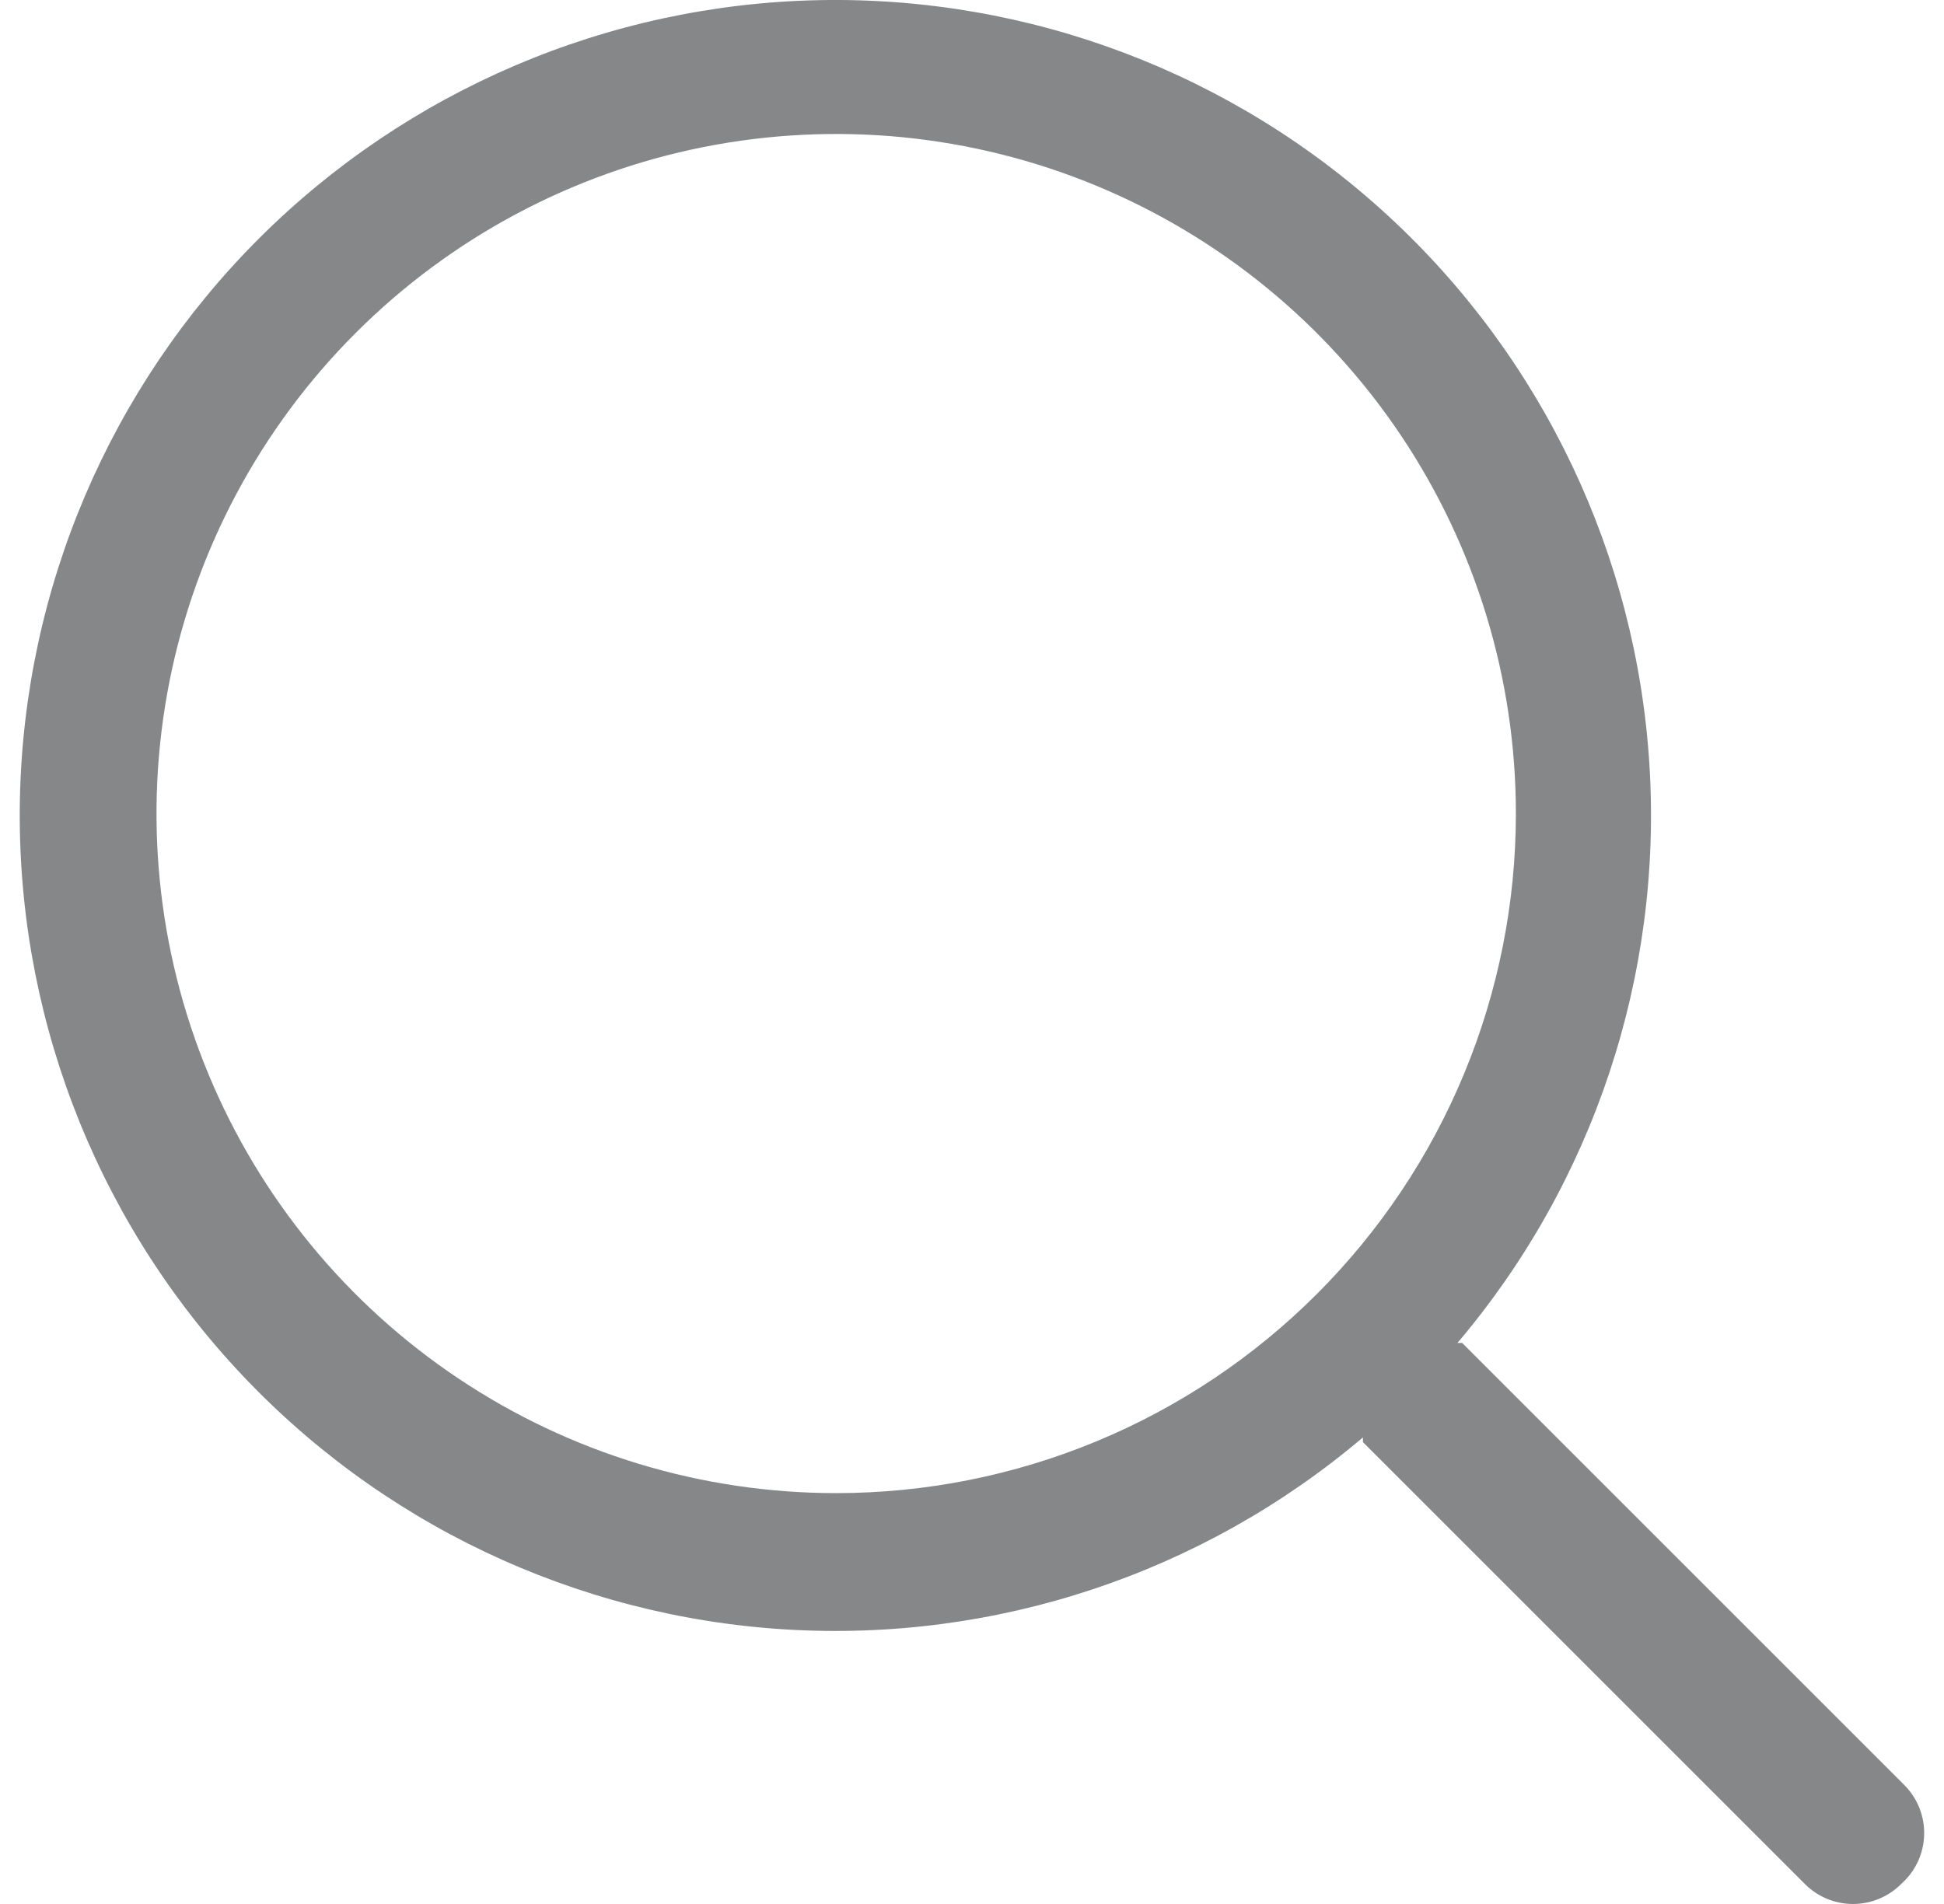
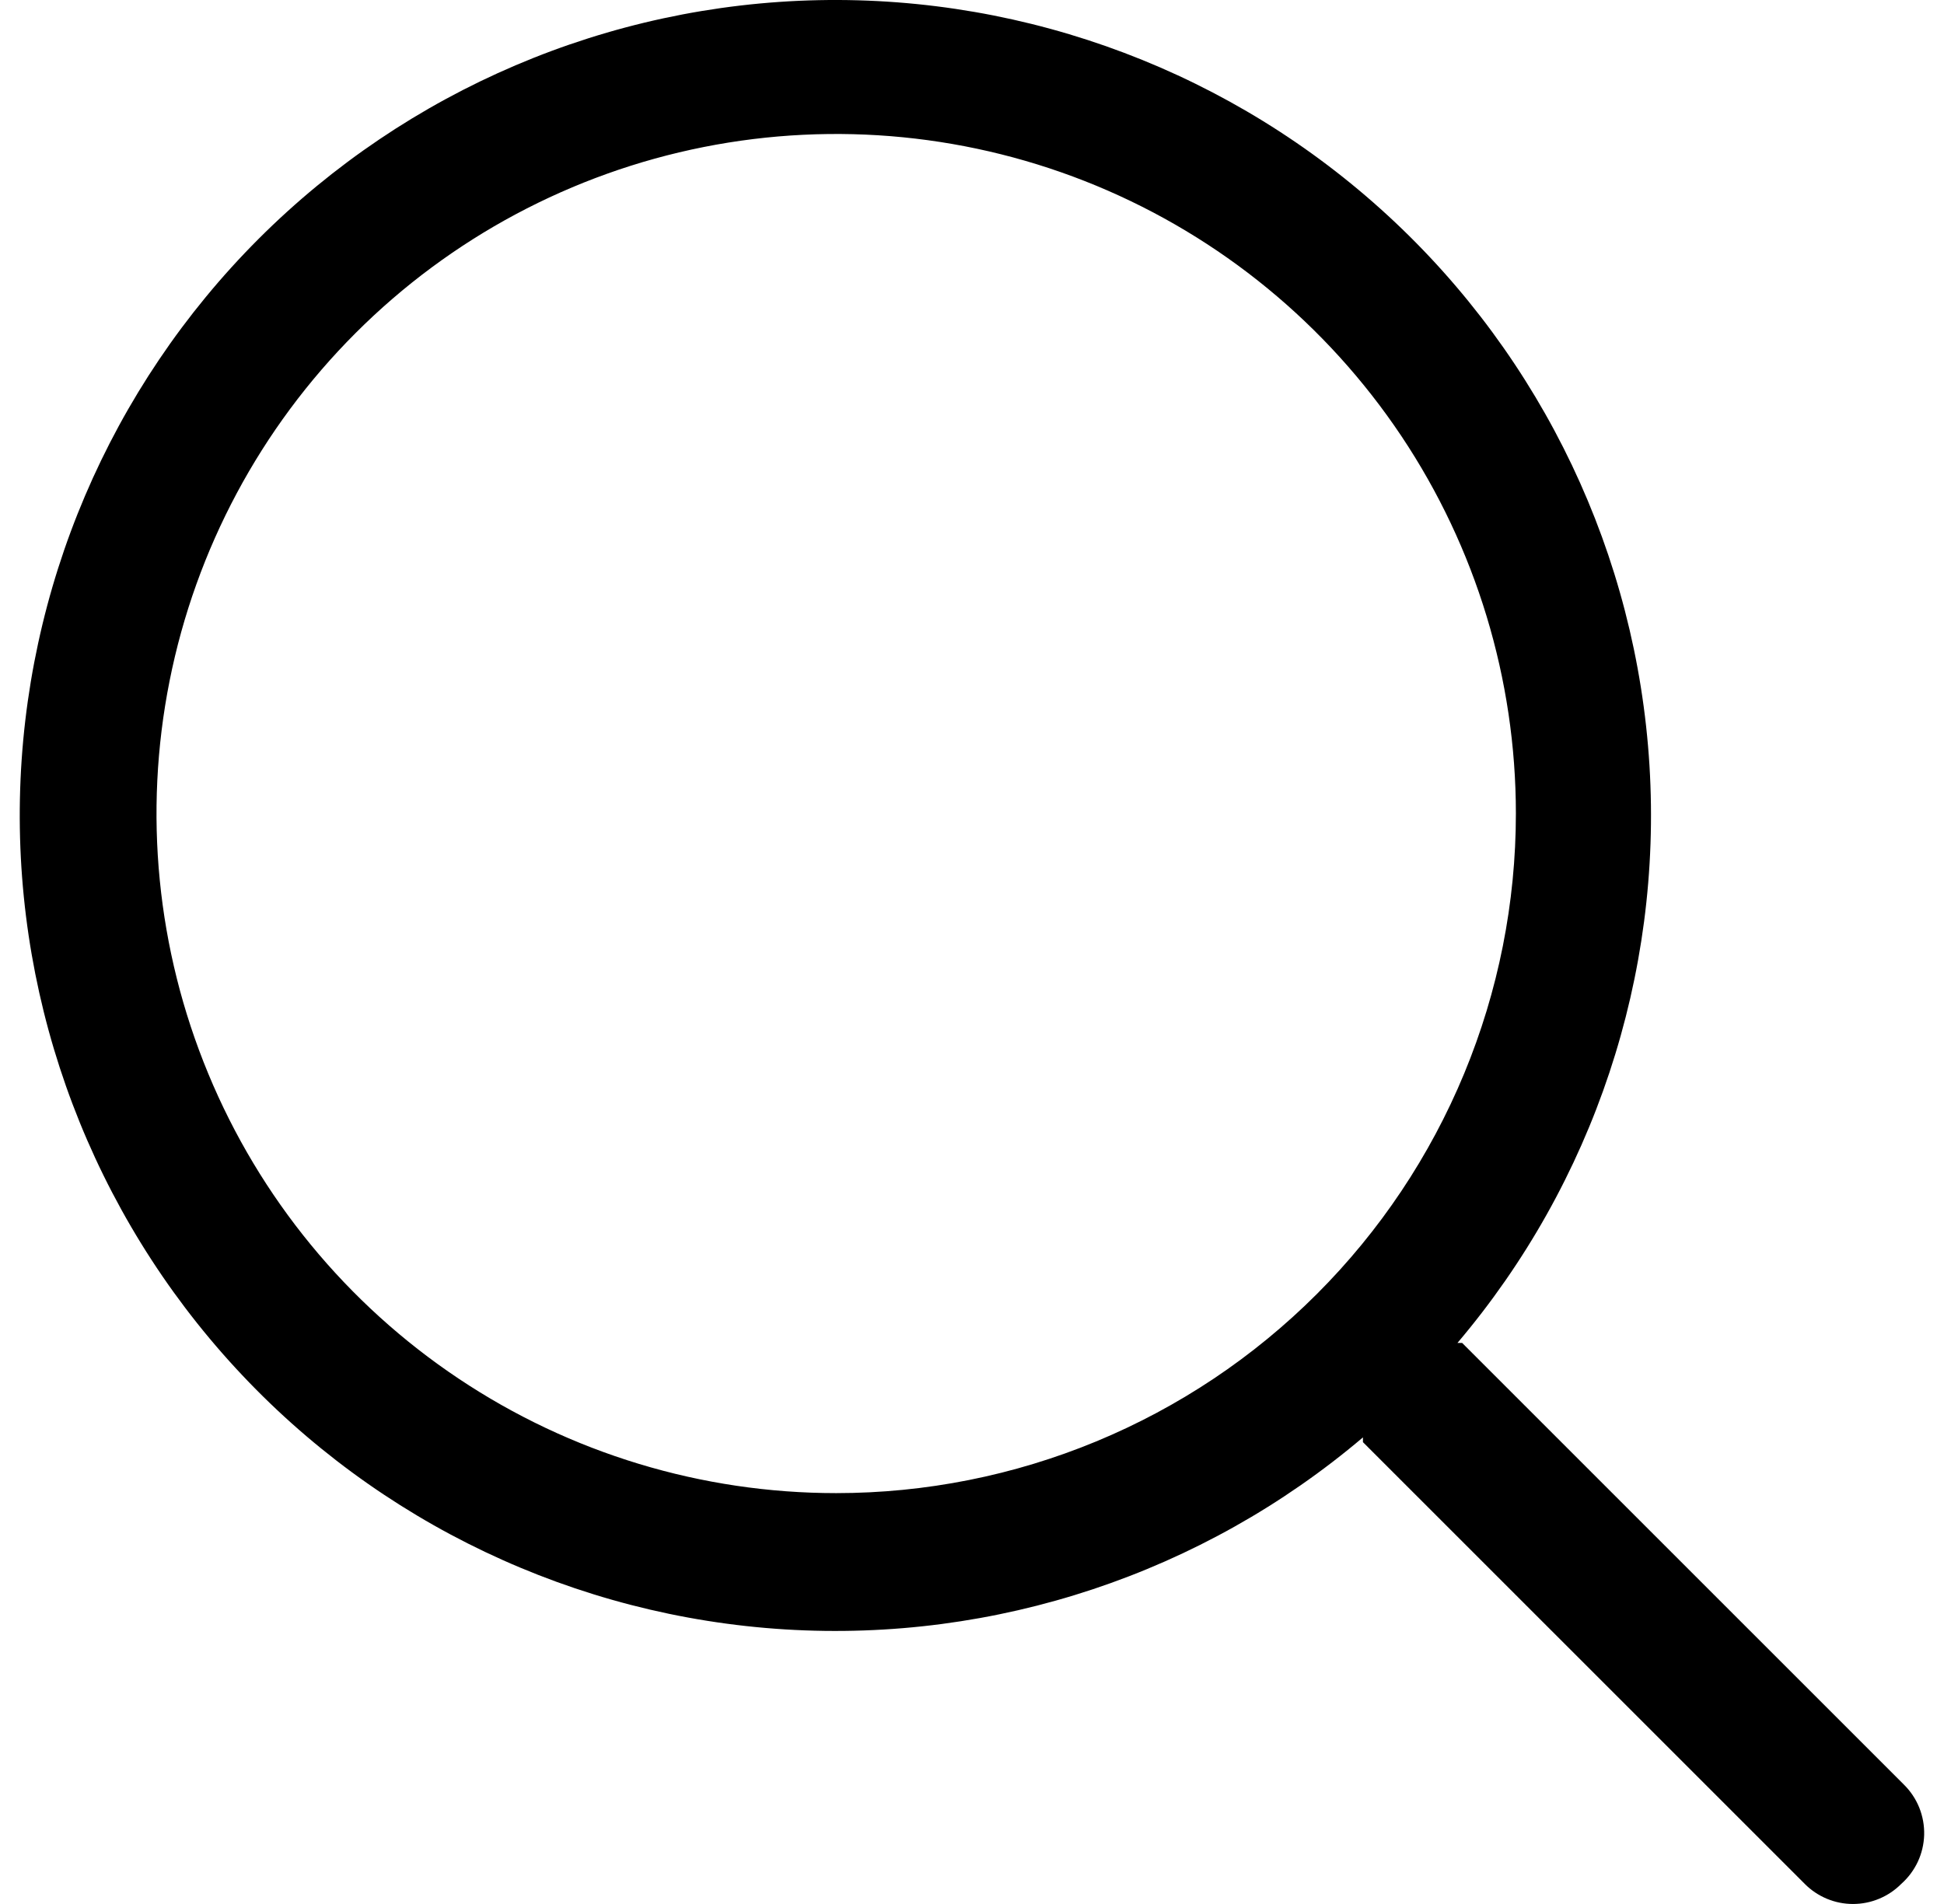
<svg xmlns="http://www.w3.org/2000/svg" width="49" height="48" viewBox="0 0 49 48" fill="none">
-   <path d="M47.991 44.992L36.855 33.856H36.736C40.168 29.809 41.902 24.591 41.576 19.295C41.25 13.998 38.889 9.033 34.986 5.438C31.083 1.842 25.941 -0.104 20.635 0.004C15.33 0.113 10.272 2.269 6.519 6.021C2.767 9.774 0.611 14.832 0.502 20.137C0.394 25.443 2.341 30.585 5.936 34.487C9.531 38.391 14.496 40.752 19.793 41.078C25.09 41.404 30.307 39.67 34.354 36.237C34.354 36.237 34.354 36.323 34.354 36.357L45.49 47.493C45.649 47.654 45.839 47.781 46.047 47.868C46.256 47.955 46.48 48 46.706 48C46.932 48 47.157 47.955 47.365 47.868C47.574 47.781 47.764 47.654 47.923 47.493C48.098 47.338 48.24 47.148 48.34 46.935C48.439 46.723 48.493 46.492 48.5 46.258C48.506 46.023 48.464 45.79 48.377 45.572C48.289 45.354 48.158 45.157 47.991 44.992ZM21.077 37.642C17.688 37.642 14.376 36.638 11.559 34.755C8.741 32.873 6.545 30.197 5.249 27.066C3.952 23.936 3.613 20.491 4.274 17.168C4.935 13.845 6.567 10.792 8.963 8.396C11.358 6 14.411 4.368 17.734 3.707C21.058 3.046 24.502 3.385 27.633 4.682C30.763 5.979 33.439 8.175 35.322 10.992C37.204 13.809 38.209 17.122 38.209 20.51C38.209 22.76 37.766 24.988 36.905 27.066C36.044 29.145 34.782 31.034 33.191 32.624C31.6 34.215 29.712 35.477 27.633 36.338C25.554 37.199 23.327 37.642 21.077 37.642Z" fill="#858789" />
+   <path d="M47.991 44.992L36.855 33.856H36.736C40.168 29.809 41.902 24.591 41.576 19.295C41.25 13.998 38.889 9.033 34.986 5.438C31.083 1.842 25.941 -0.104 20.635 0.004C15.33 0.113 10.272 2.269 6.519 6.021C2.767 9.774 0.611 14.832 0.502 20.137C0.394 25.443 2.341 30.585 5.936 34.487C9.531 38.391 14.496 40.752 19.793 41.078C25.09 41.404 30.307 39.67 34.354 36.237C34.354 36.237 34.354 36.323 34.354 36.357L45.49 47.493C45.649 47.654 45.839 47.781 46.047 47.868C46.256 47.955 46.48 48 46.706 48C46.932 48 47.157 47.955 47.365 47.868C47.574 47.781 47.764 47.654 47.923 47.493C48.098 47.338 48.24 47.148 48.34 46.935C48.439 46.723 48.493 46.492 48.5 46.258C48.506 46.023 48.464 45.79 48.377 45.572C48.289 45.354 48.158 45.157 47.991 44.992ZM21.077 37.642C17.688 37.642 14.376 36.638 11.559 34.755C8.741 32.873 6.545 30.197 5.249 27.066C3.952 23.936 3.613 20.491 4.274 17.168C4.935 13.845 6.567 10.792 8.963 8.396C11.358 6 14.411 4.368 17.734 3.707C21.058 3.046 24.502 3.385 27.633 4.682C30.763 5.979 33.439 8.175 35.322 10.992C37.204 13.809 38.209 17.122 38.209 20.51C38.209 22.76 37.766 24.988 36.905 27.066C36.044 29.145 34.782 31.034 33.191 32.624C31.6 34.215 29.712 35.477 27.633 36.338C25.554 37.199 23.327 37.642 21.077 37.642Z" fill="currentColor" />
</svg>
